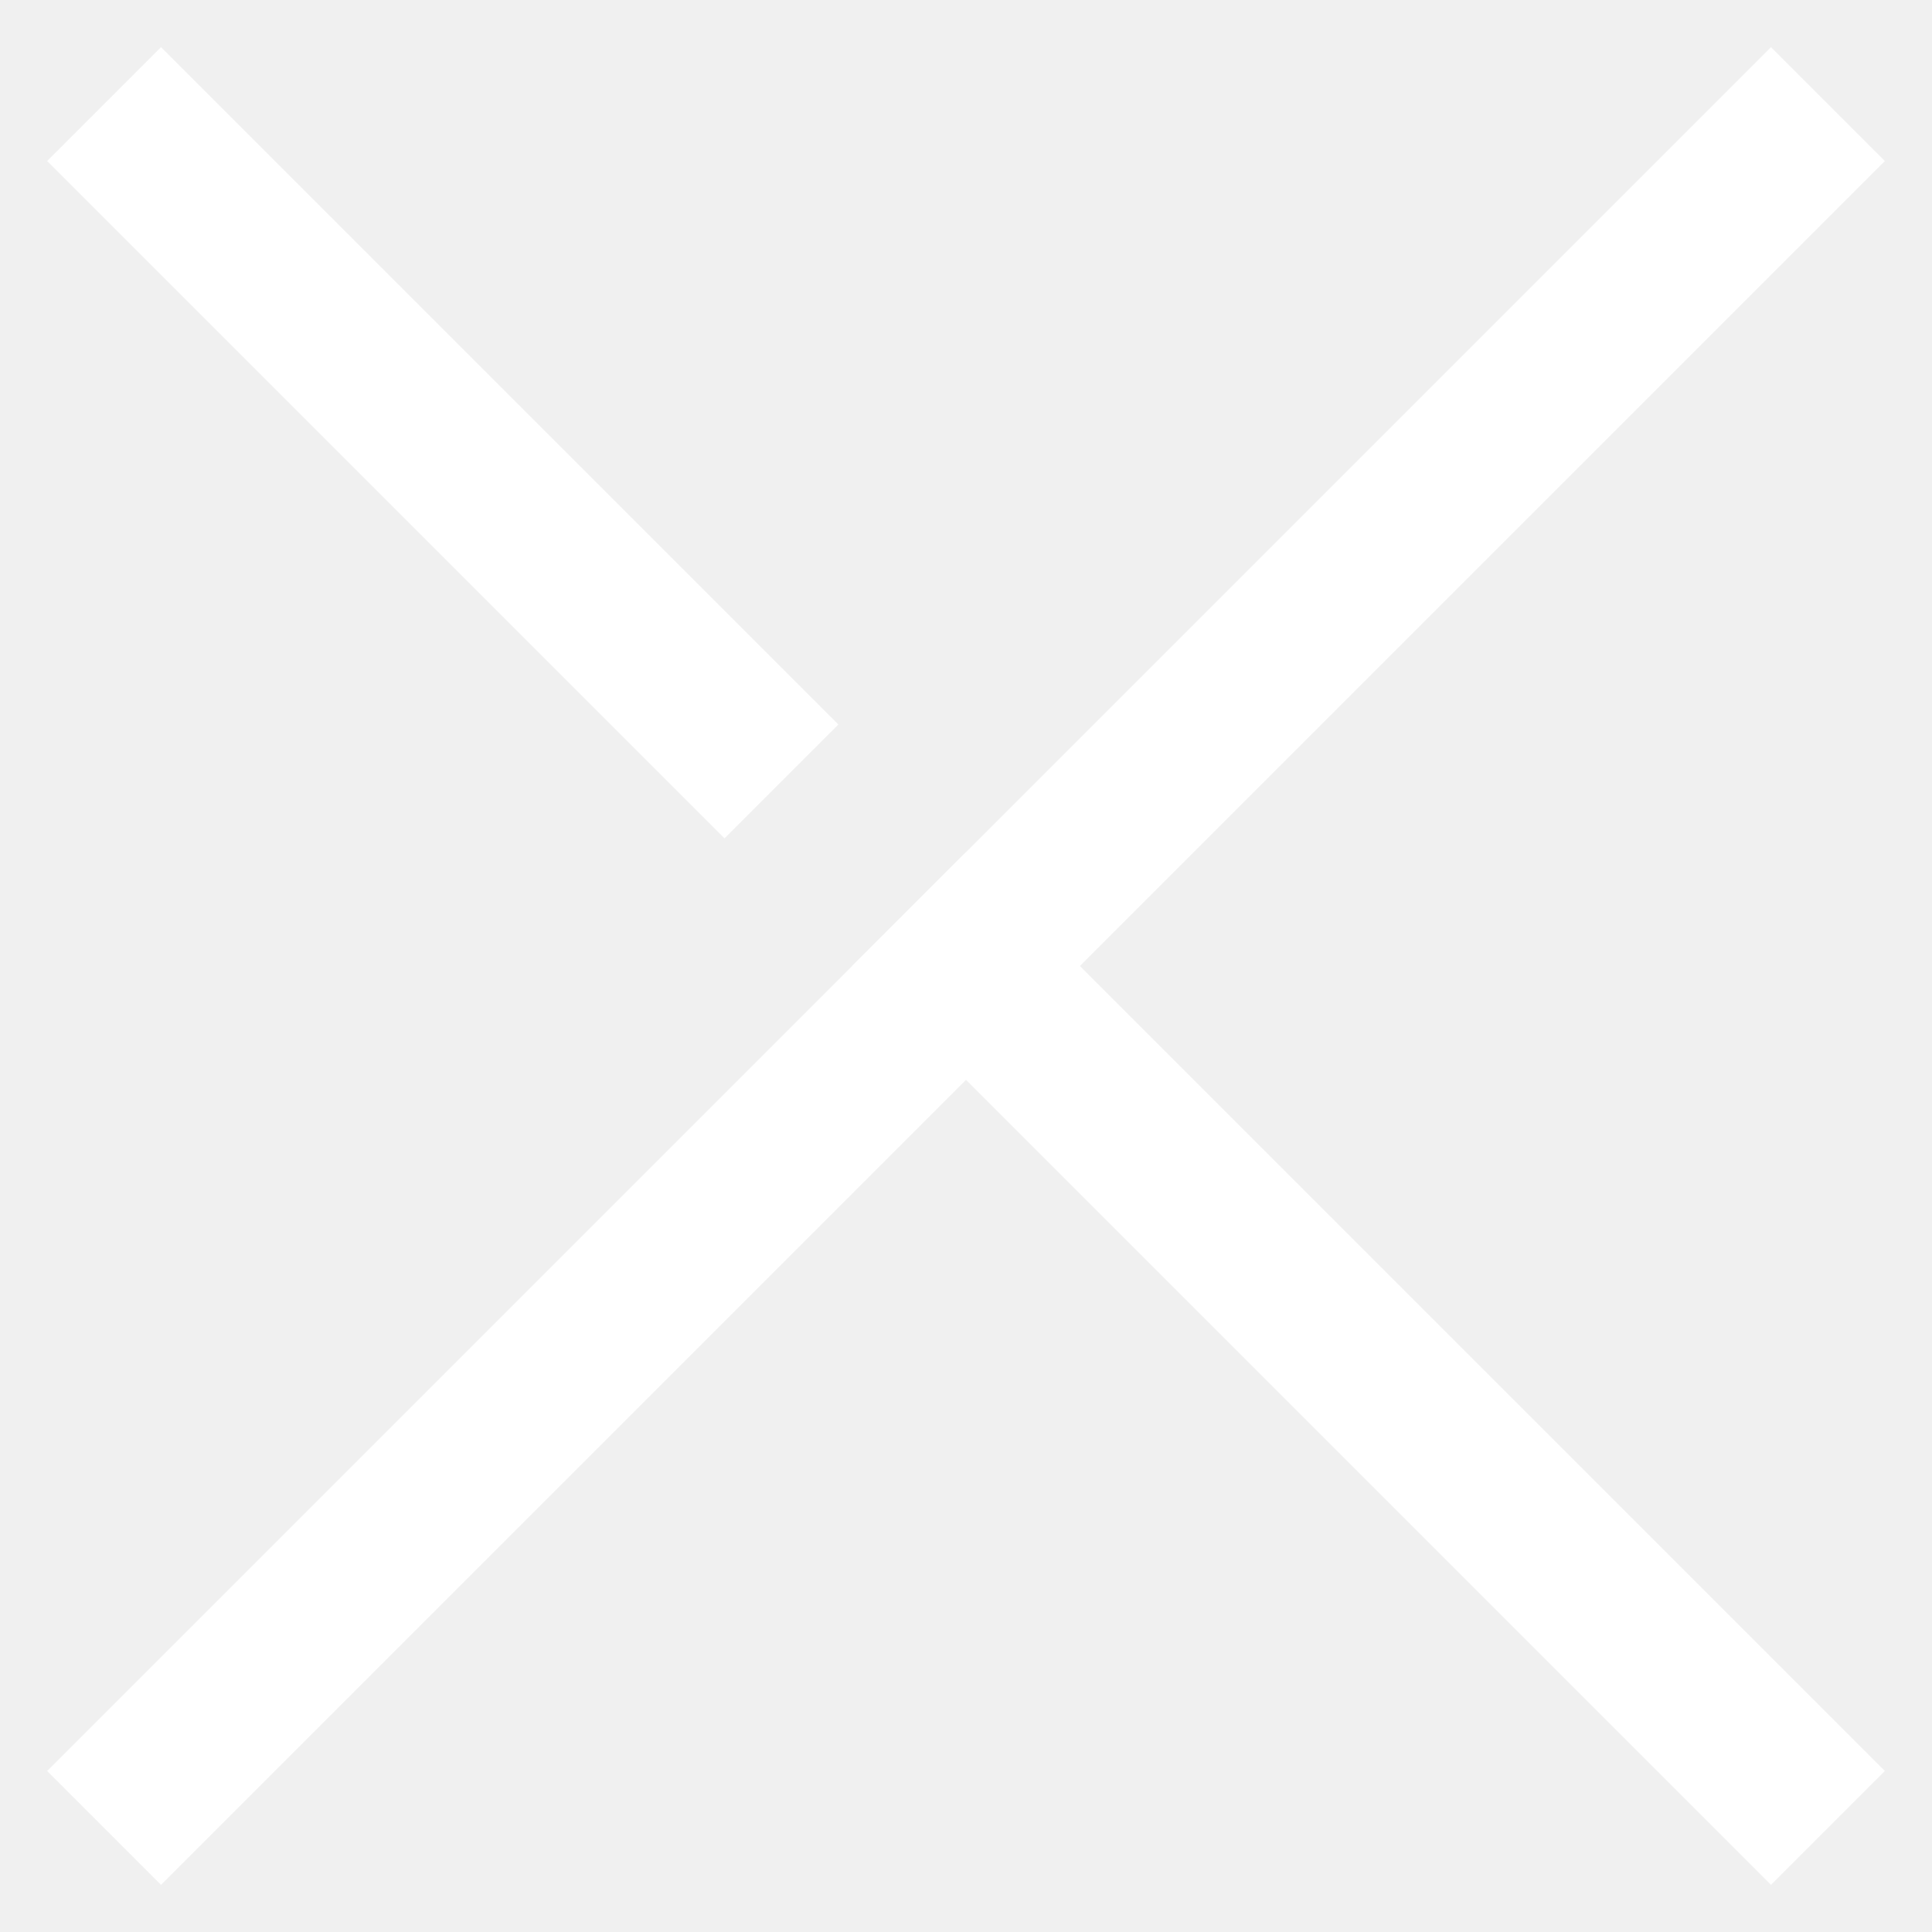
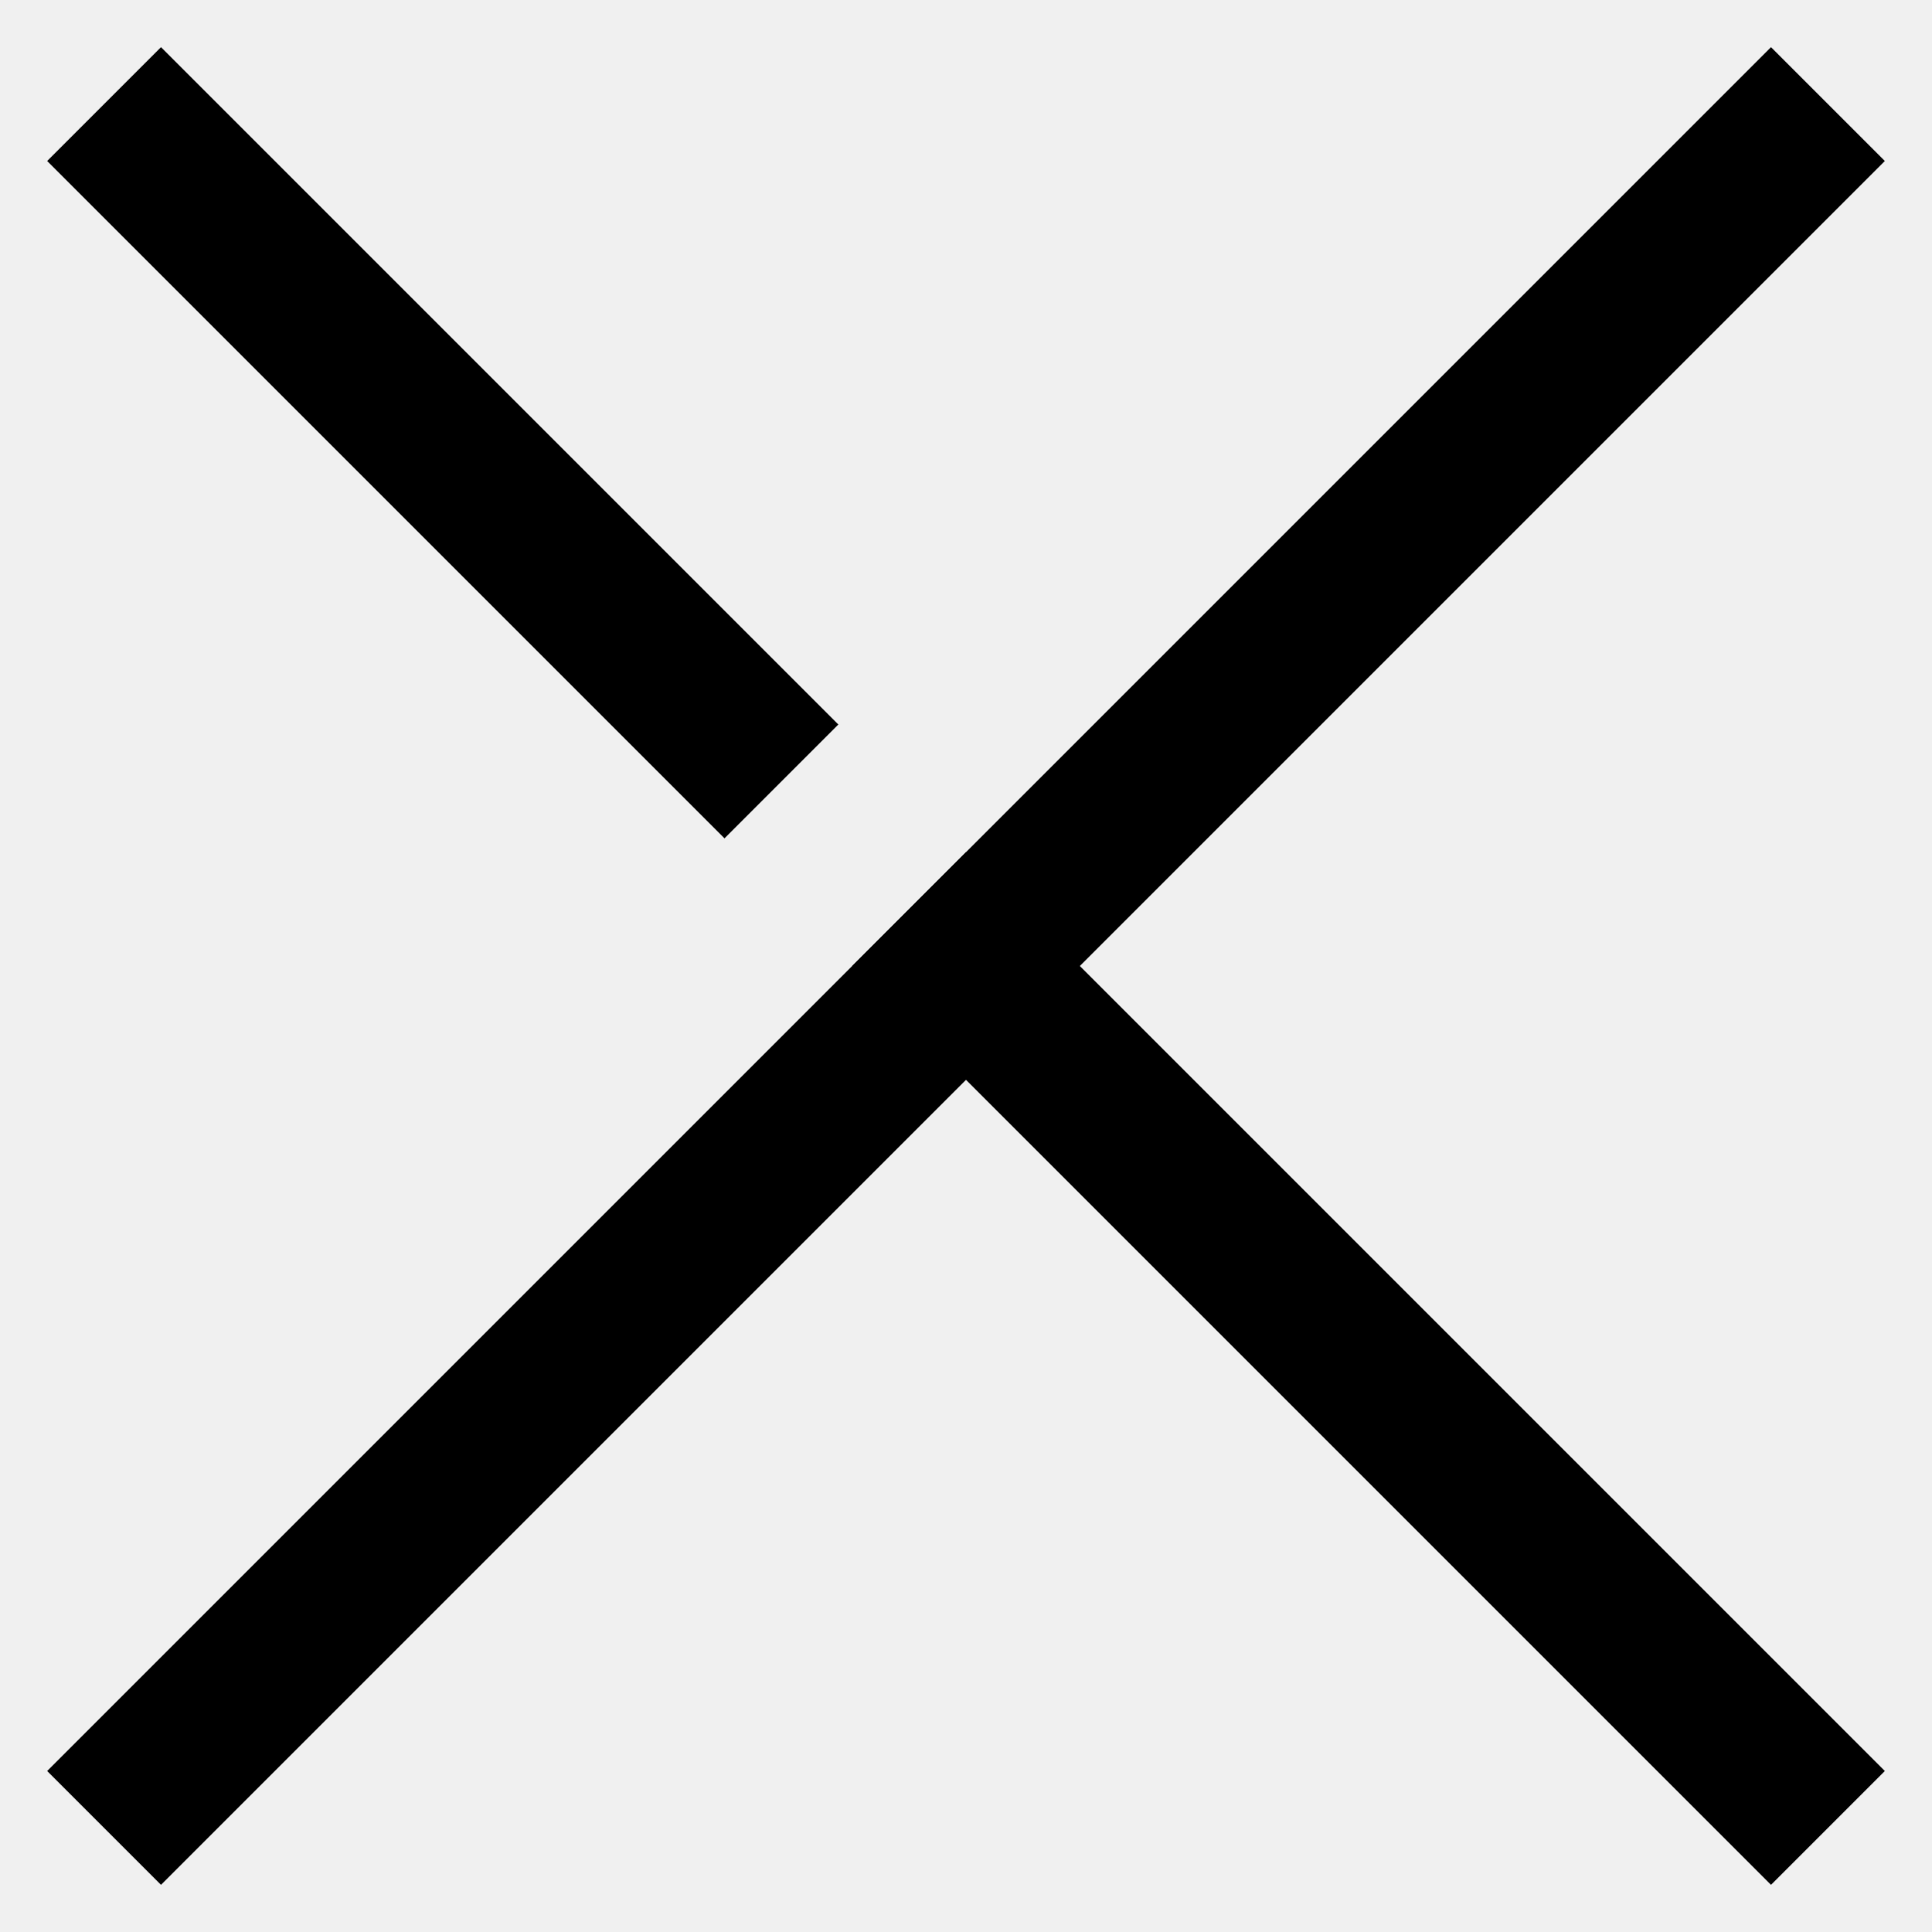
<svg xmlns="http://www.w3.org/2000/svg" width="24px" height="24px" viewBox="0 0 24 24" version="1.1">
  <g id="Page-1" stroke="none" stroke-width="1" fill="none" fill-rule="evenodd" stroke-linecap="square">
-     <g id="Group" transform="translate(2, 2)" stroke="#FFFFFF" stroke-width="2">
+     <g id="Group" transform="translate(2, 2)" stroke="#000000" stroke-width="2">
      <line x1="0" y1="0" x2="7" y2="7" id="Line" />
      <line x1="10" y1="10" x2="20" y2="20" id="Line" />
      <line x1="0" y1="0" x2="20" y2="20" id="Line" transform="translate(10, 10) scale(-1, 1) translate(-10, -10) " />
    </g>
  </g>
</svg>
